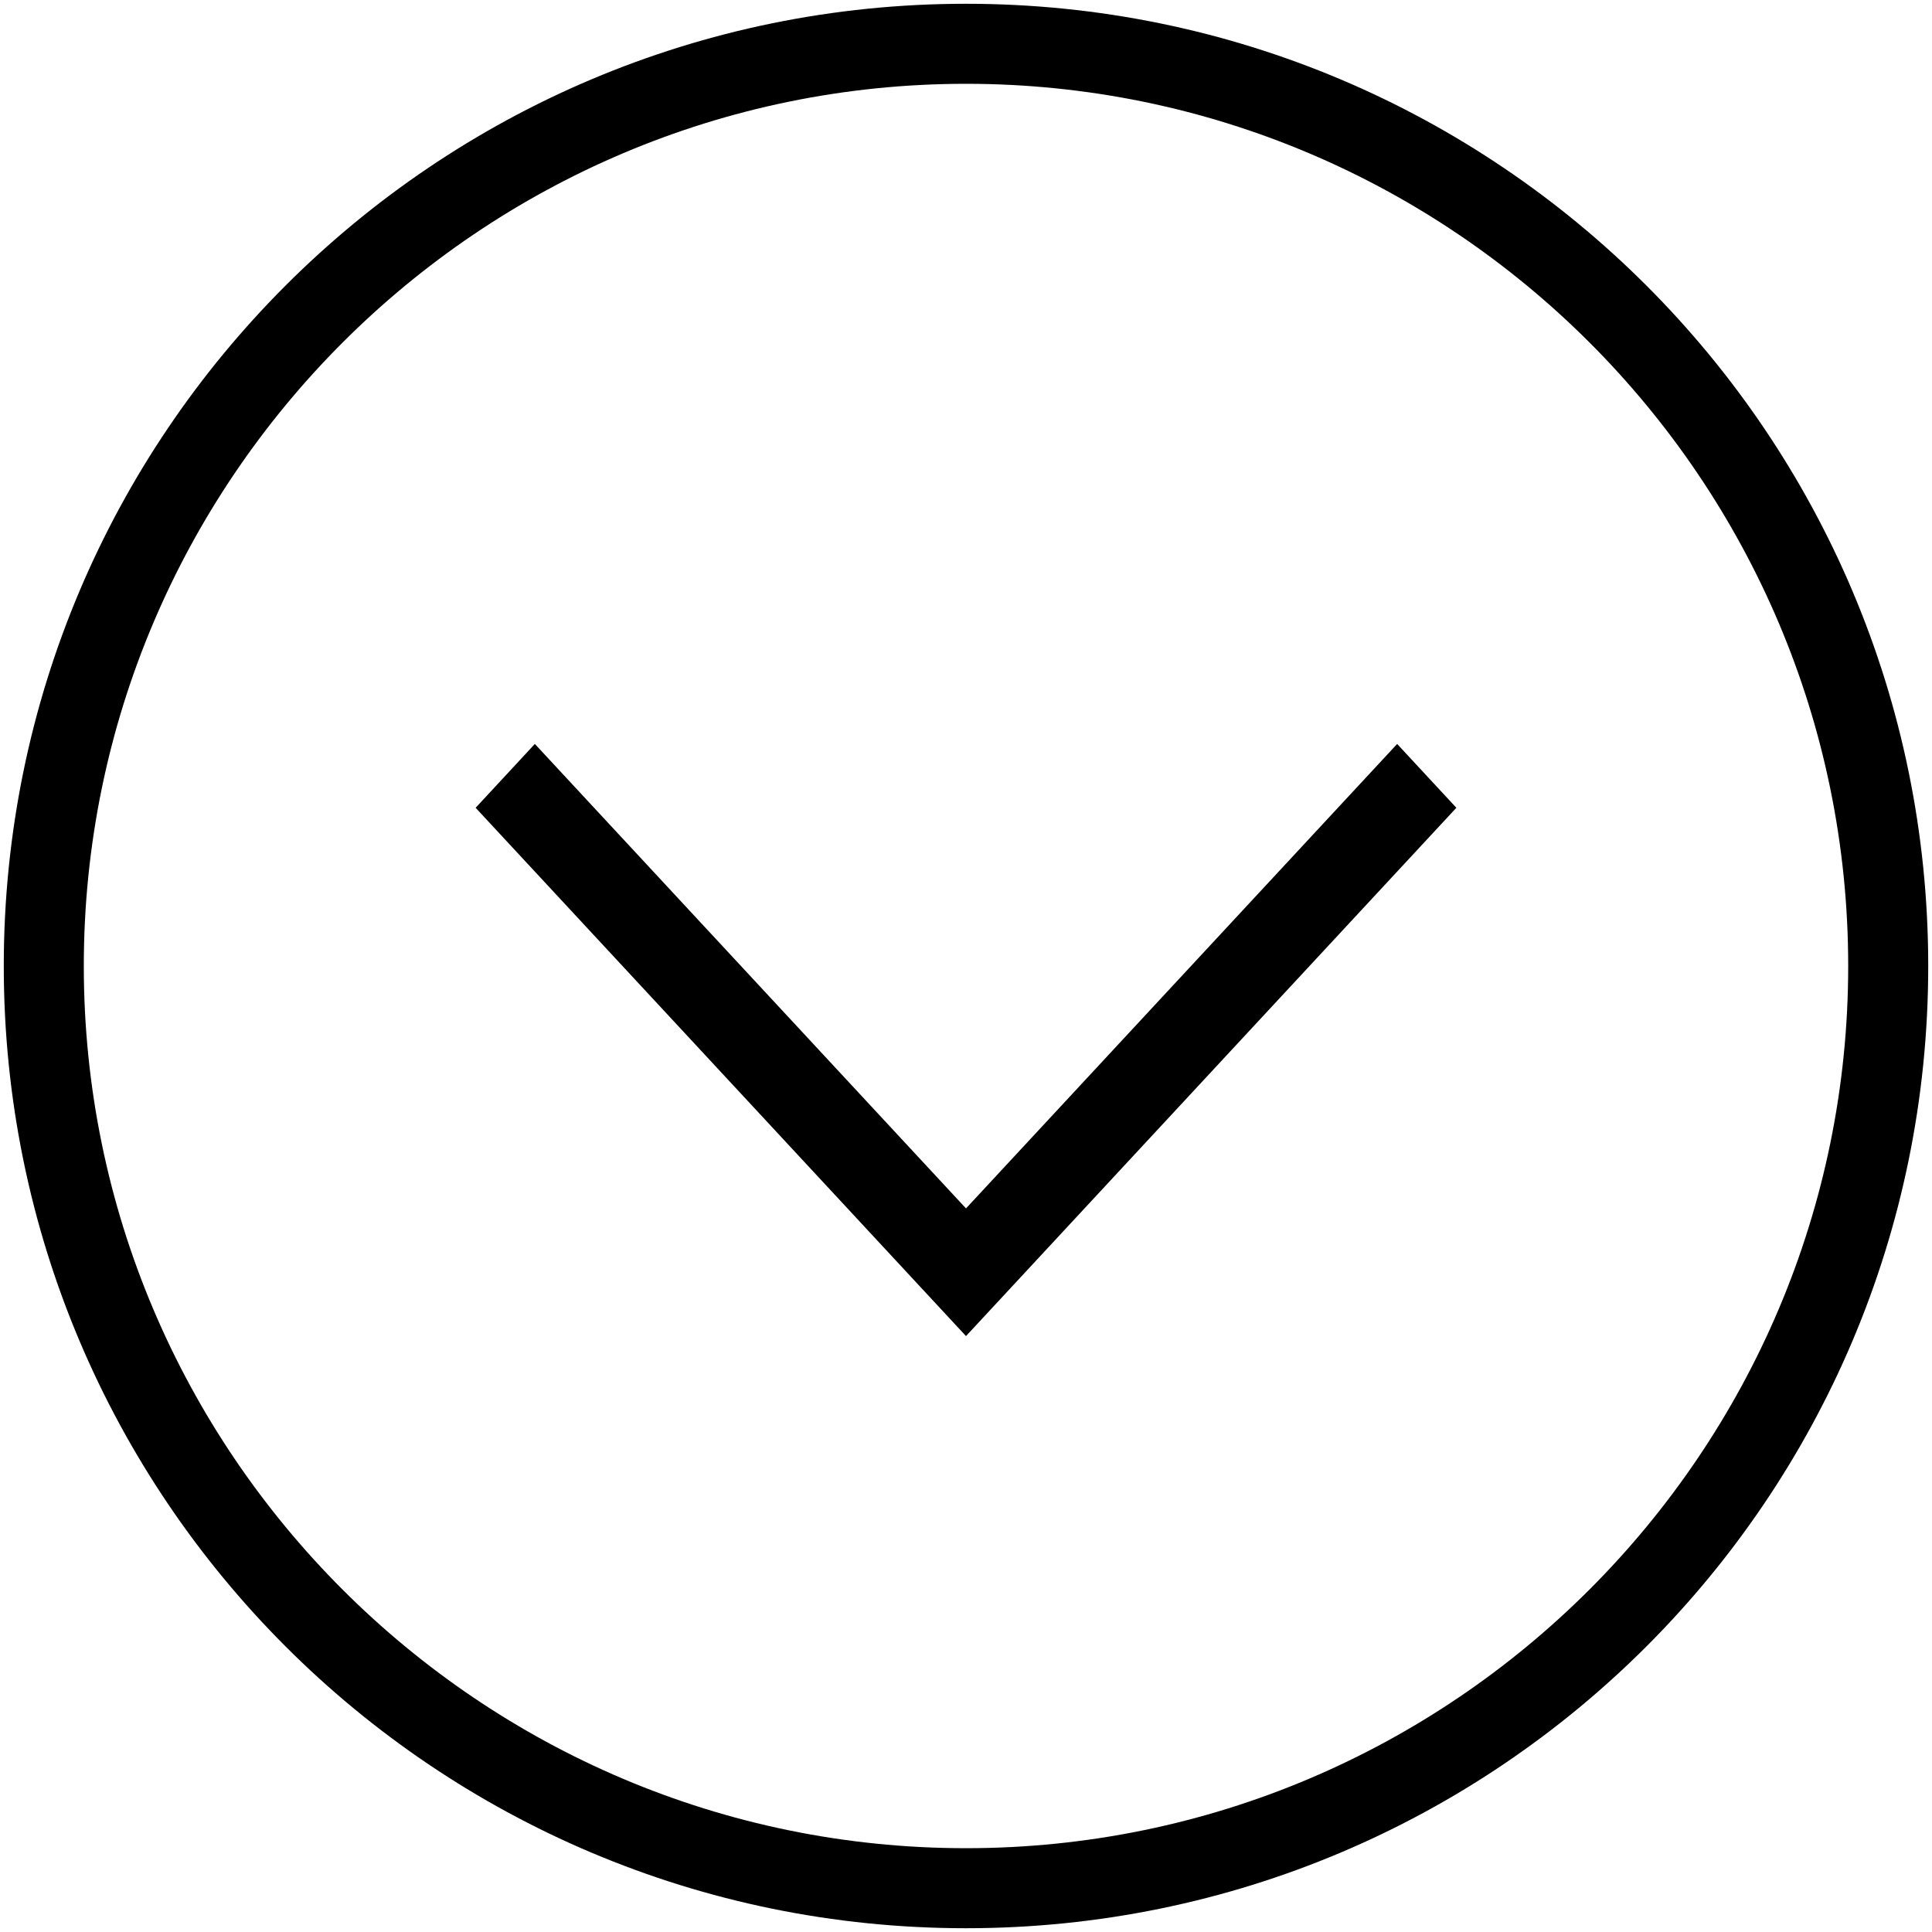
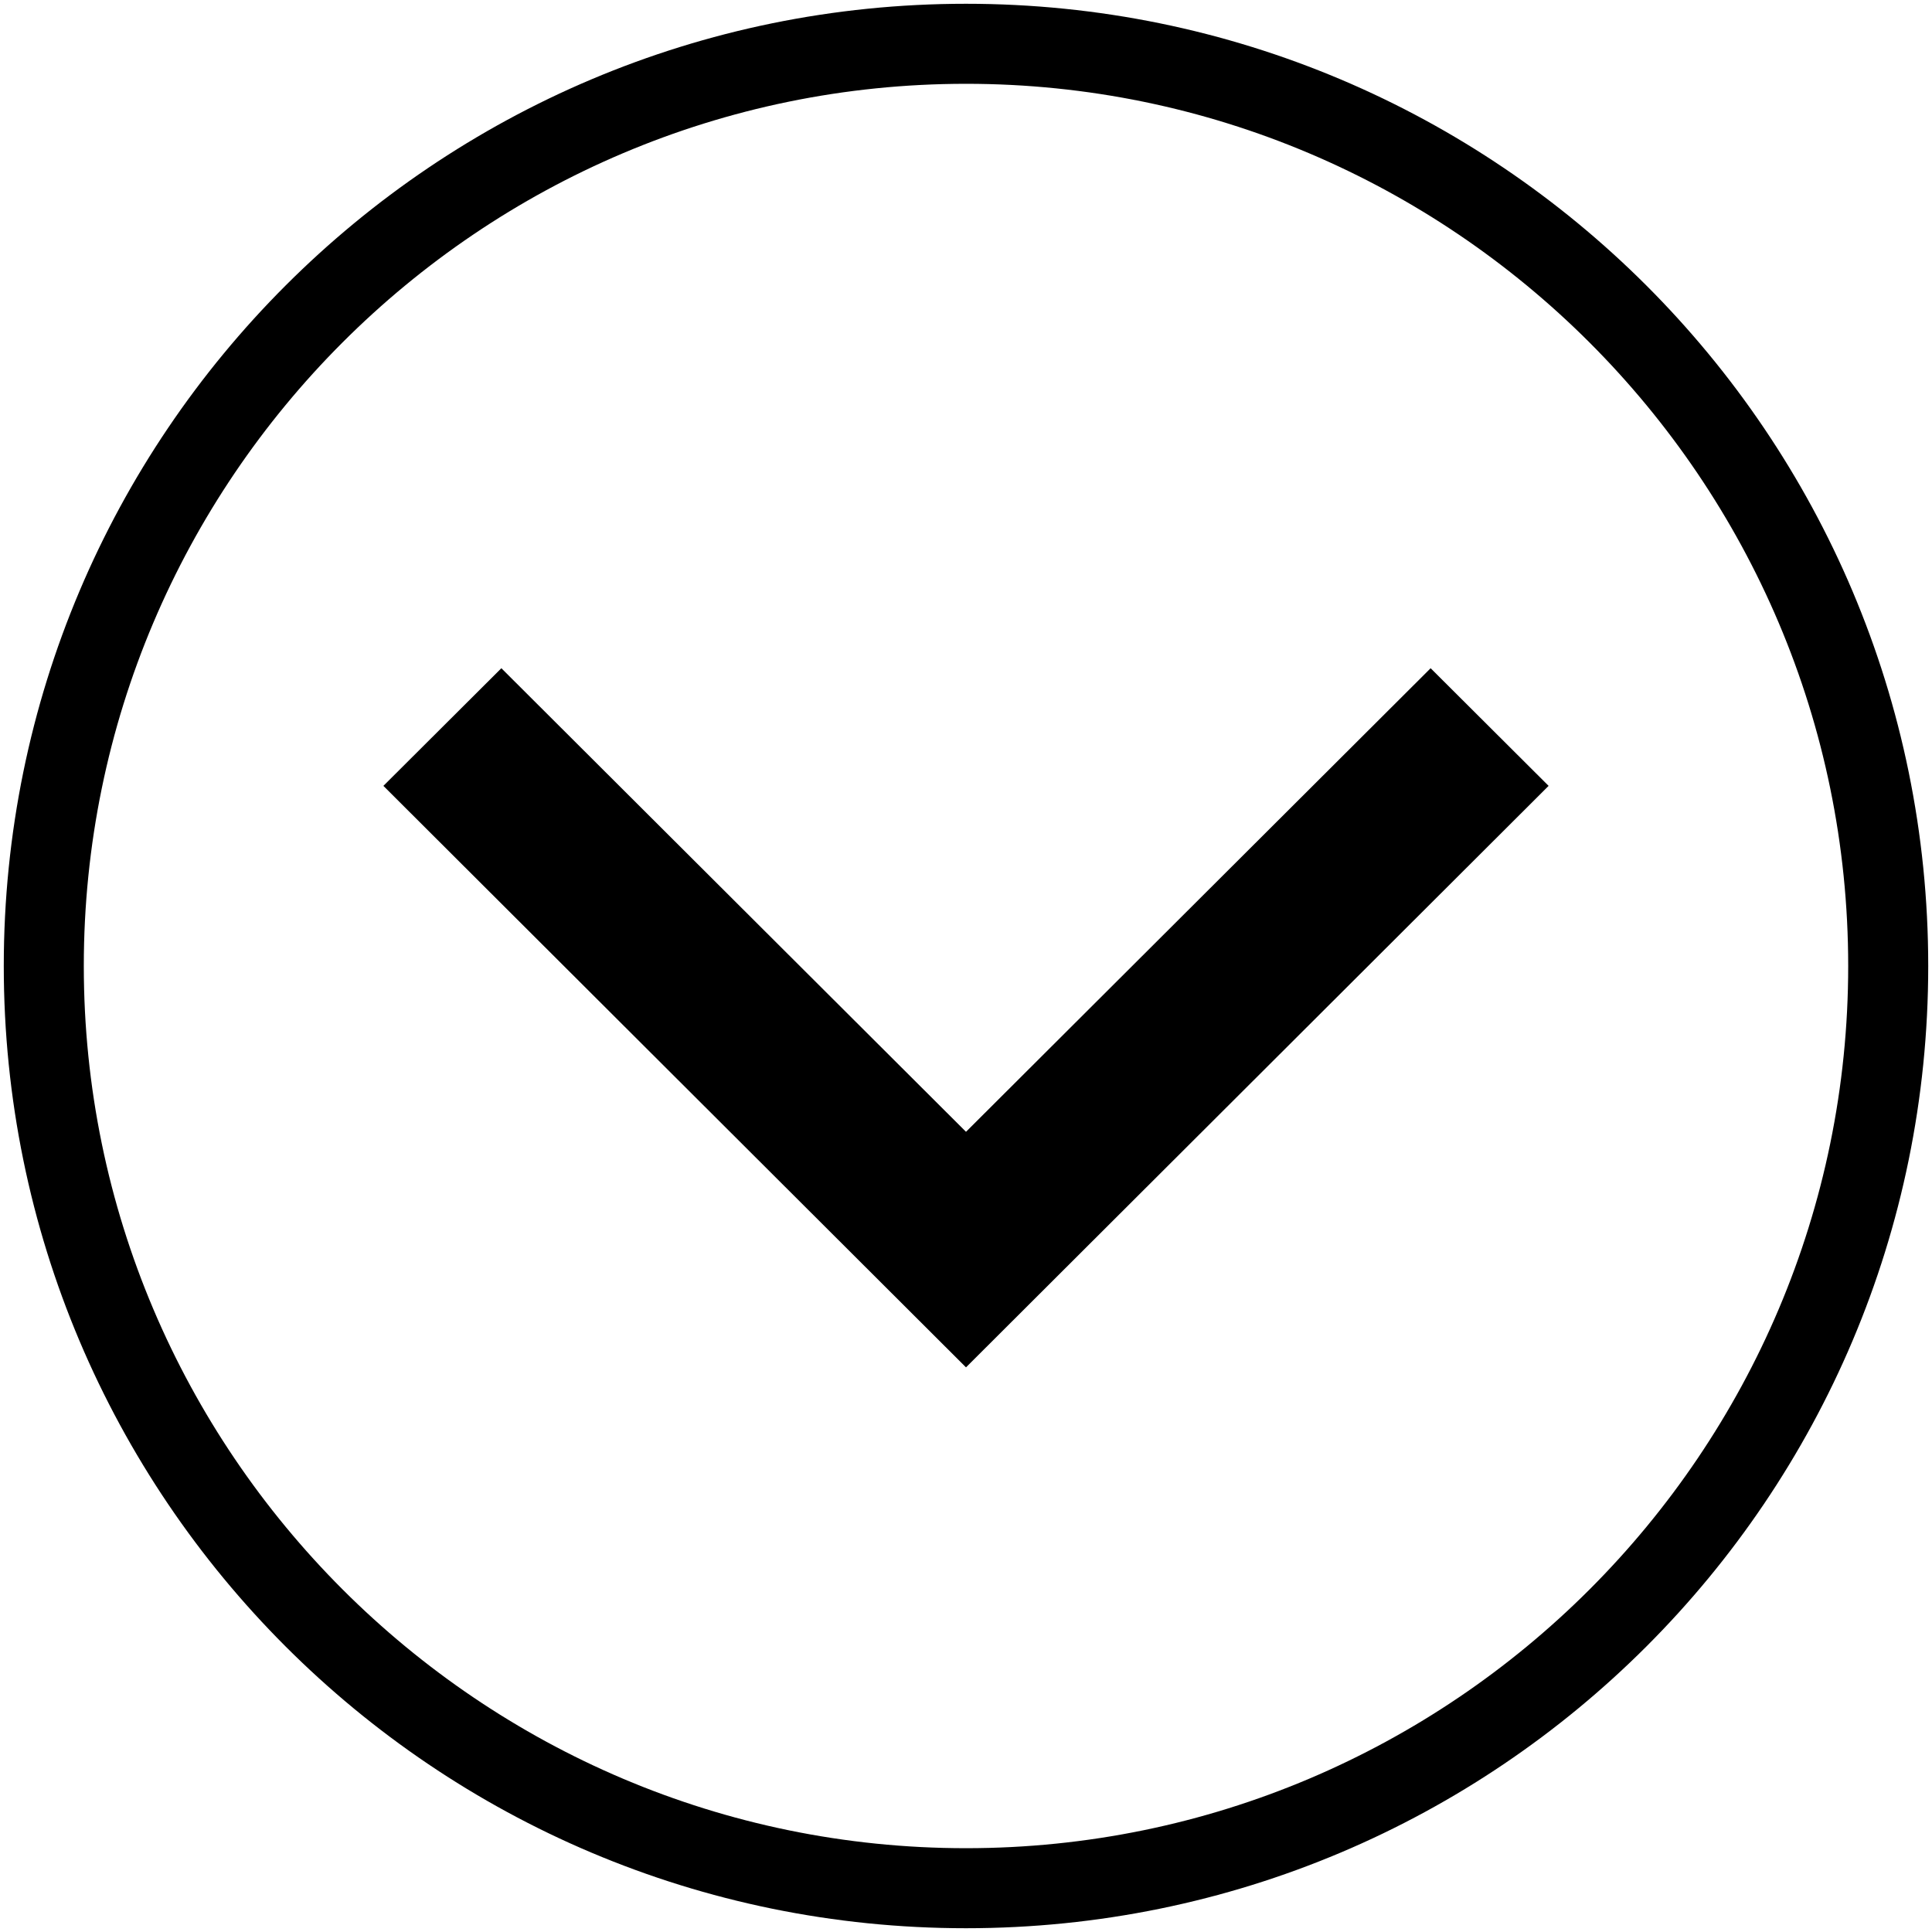
<svg xmlns="http://www.w3.org/2000/svg" width="100%" height="100%" viewBox="0 0 512 512" version="1.1" xml:space="preserve" style="fill-rule:evenodd;clip-rule:evenodd;stroke-linejoin:round;stroke-miterlimit:1.414;">
  <g>
-     <path d="M370.26,197.154l15.692,16.918l-129.952,140.005l-129.952,-140.005l15.692,-16.918l114.26,123.086l114.26,-123.086Z" style="fill:#000;fill-rule:nonzero;" />
-     <path d="M256,1c-140.863,0 -255,114.137 -255,255c0,140.863 114.137,255 255,255c140.863,0 255,-114.137 255,-255c0,-140.863 -114.137,-255 -255,-255ZM256,22.209c128.849,0 233.791,104.82 233.791,233.791c0,128.849 -104.82,233.791 -233.791,233.791c-128.849,0 -233.791,-104.82 -233.791,-233.791c0,-128.849 104.942,-233.791 233.791,-233.791Z" style="fill:#000;fill-rule:nonzero;" />
+     <path d="M1,256c0,140.863 114.137,255 255,255c140.863,0 255,-114.137 255,-255c0,-140.863 -114.137,-255 -255,-255c-140.863,0 -255,114.137 -255,255ZM22.209,256c0,-128.849 104.82,-233.791 233.791,-233.791c128.849,0 233.791,104.82 233.791,233.791c0,128.849 -104.82,233.791 -233.791,233.791c-128.849,0 -233.791,-104.942 -233.791,-233.791l0,0Z" style="fill:#000;fill-rule:nonzero;" />
+     <path d="M379.133,177.087l31.264,31.177l-154.397,154.099l-154.397,-154.099l31.265,-31.177l123.132,122.852l123.133,-122.852Z" style="fill:#000;" />
  </g>
</svg>
